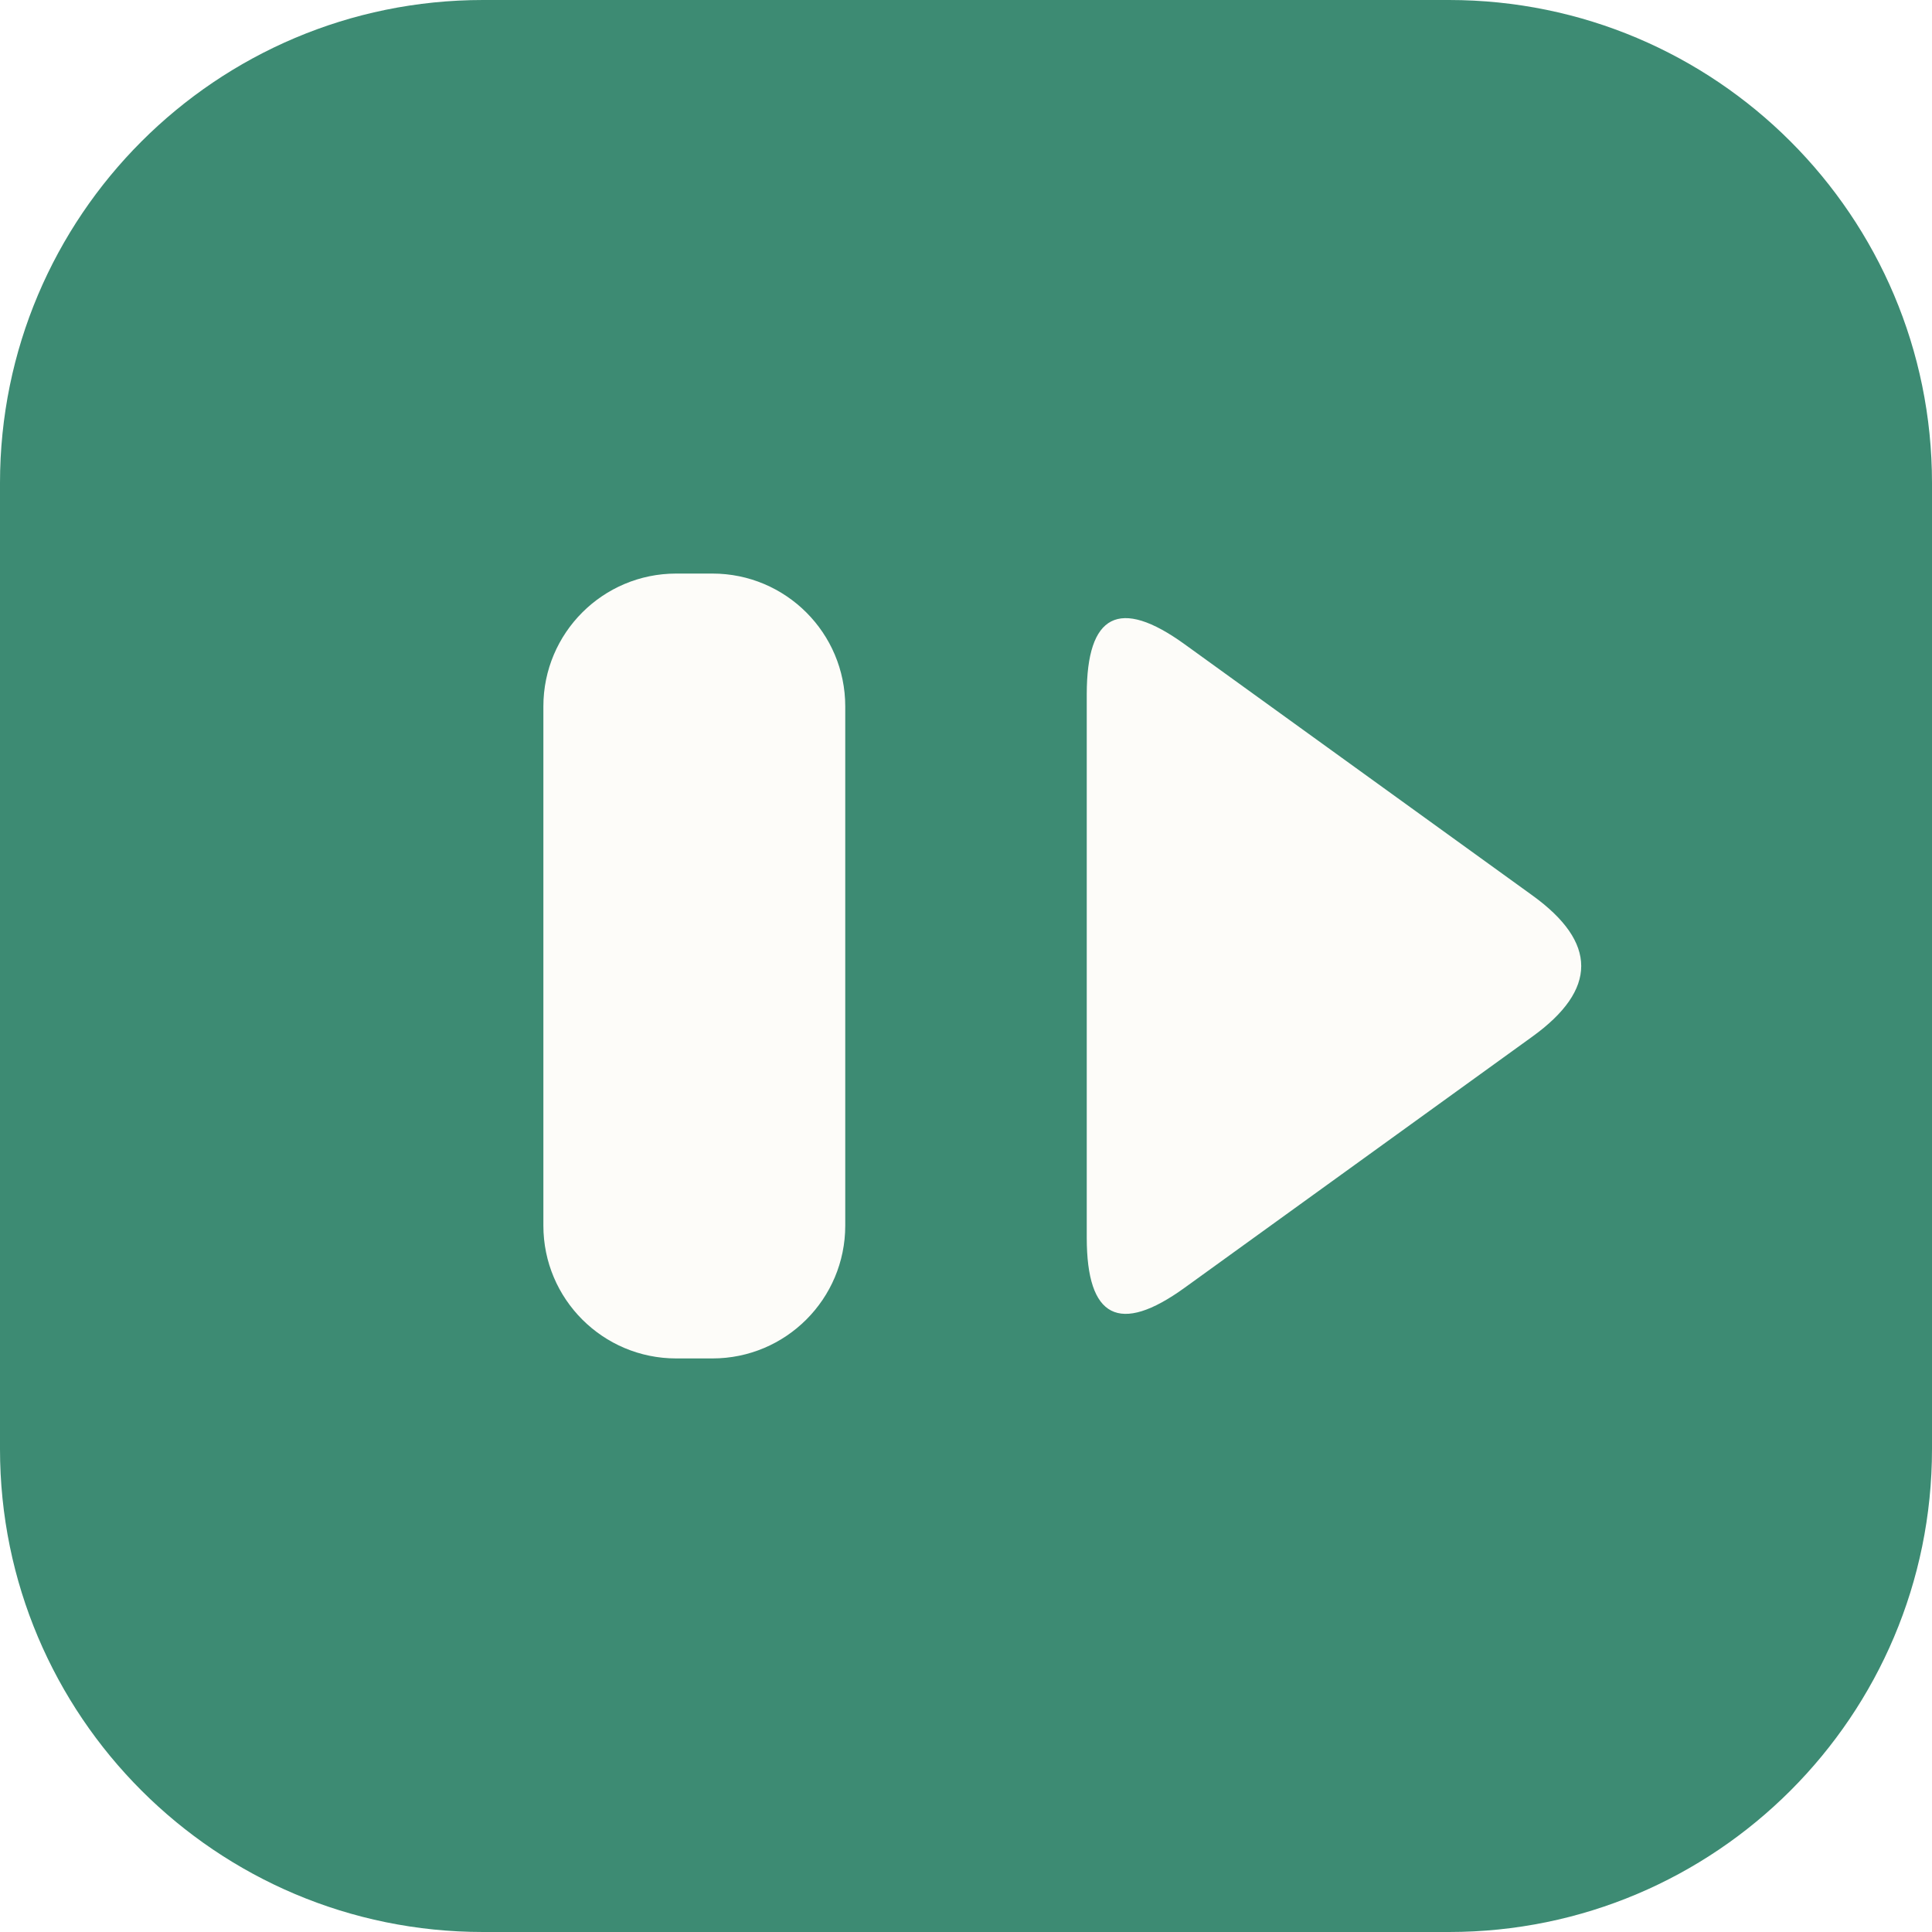
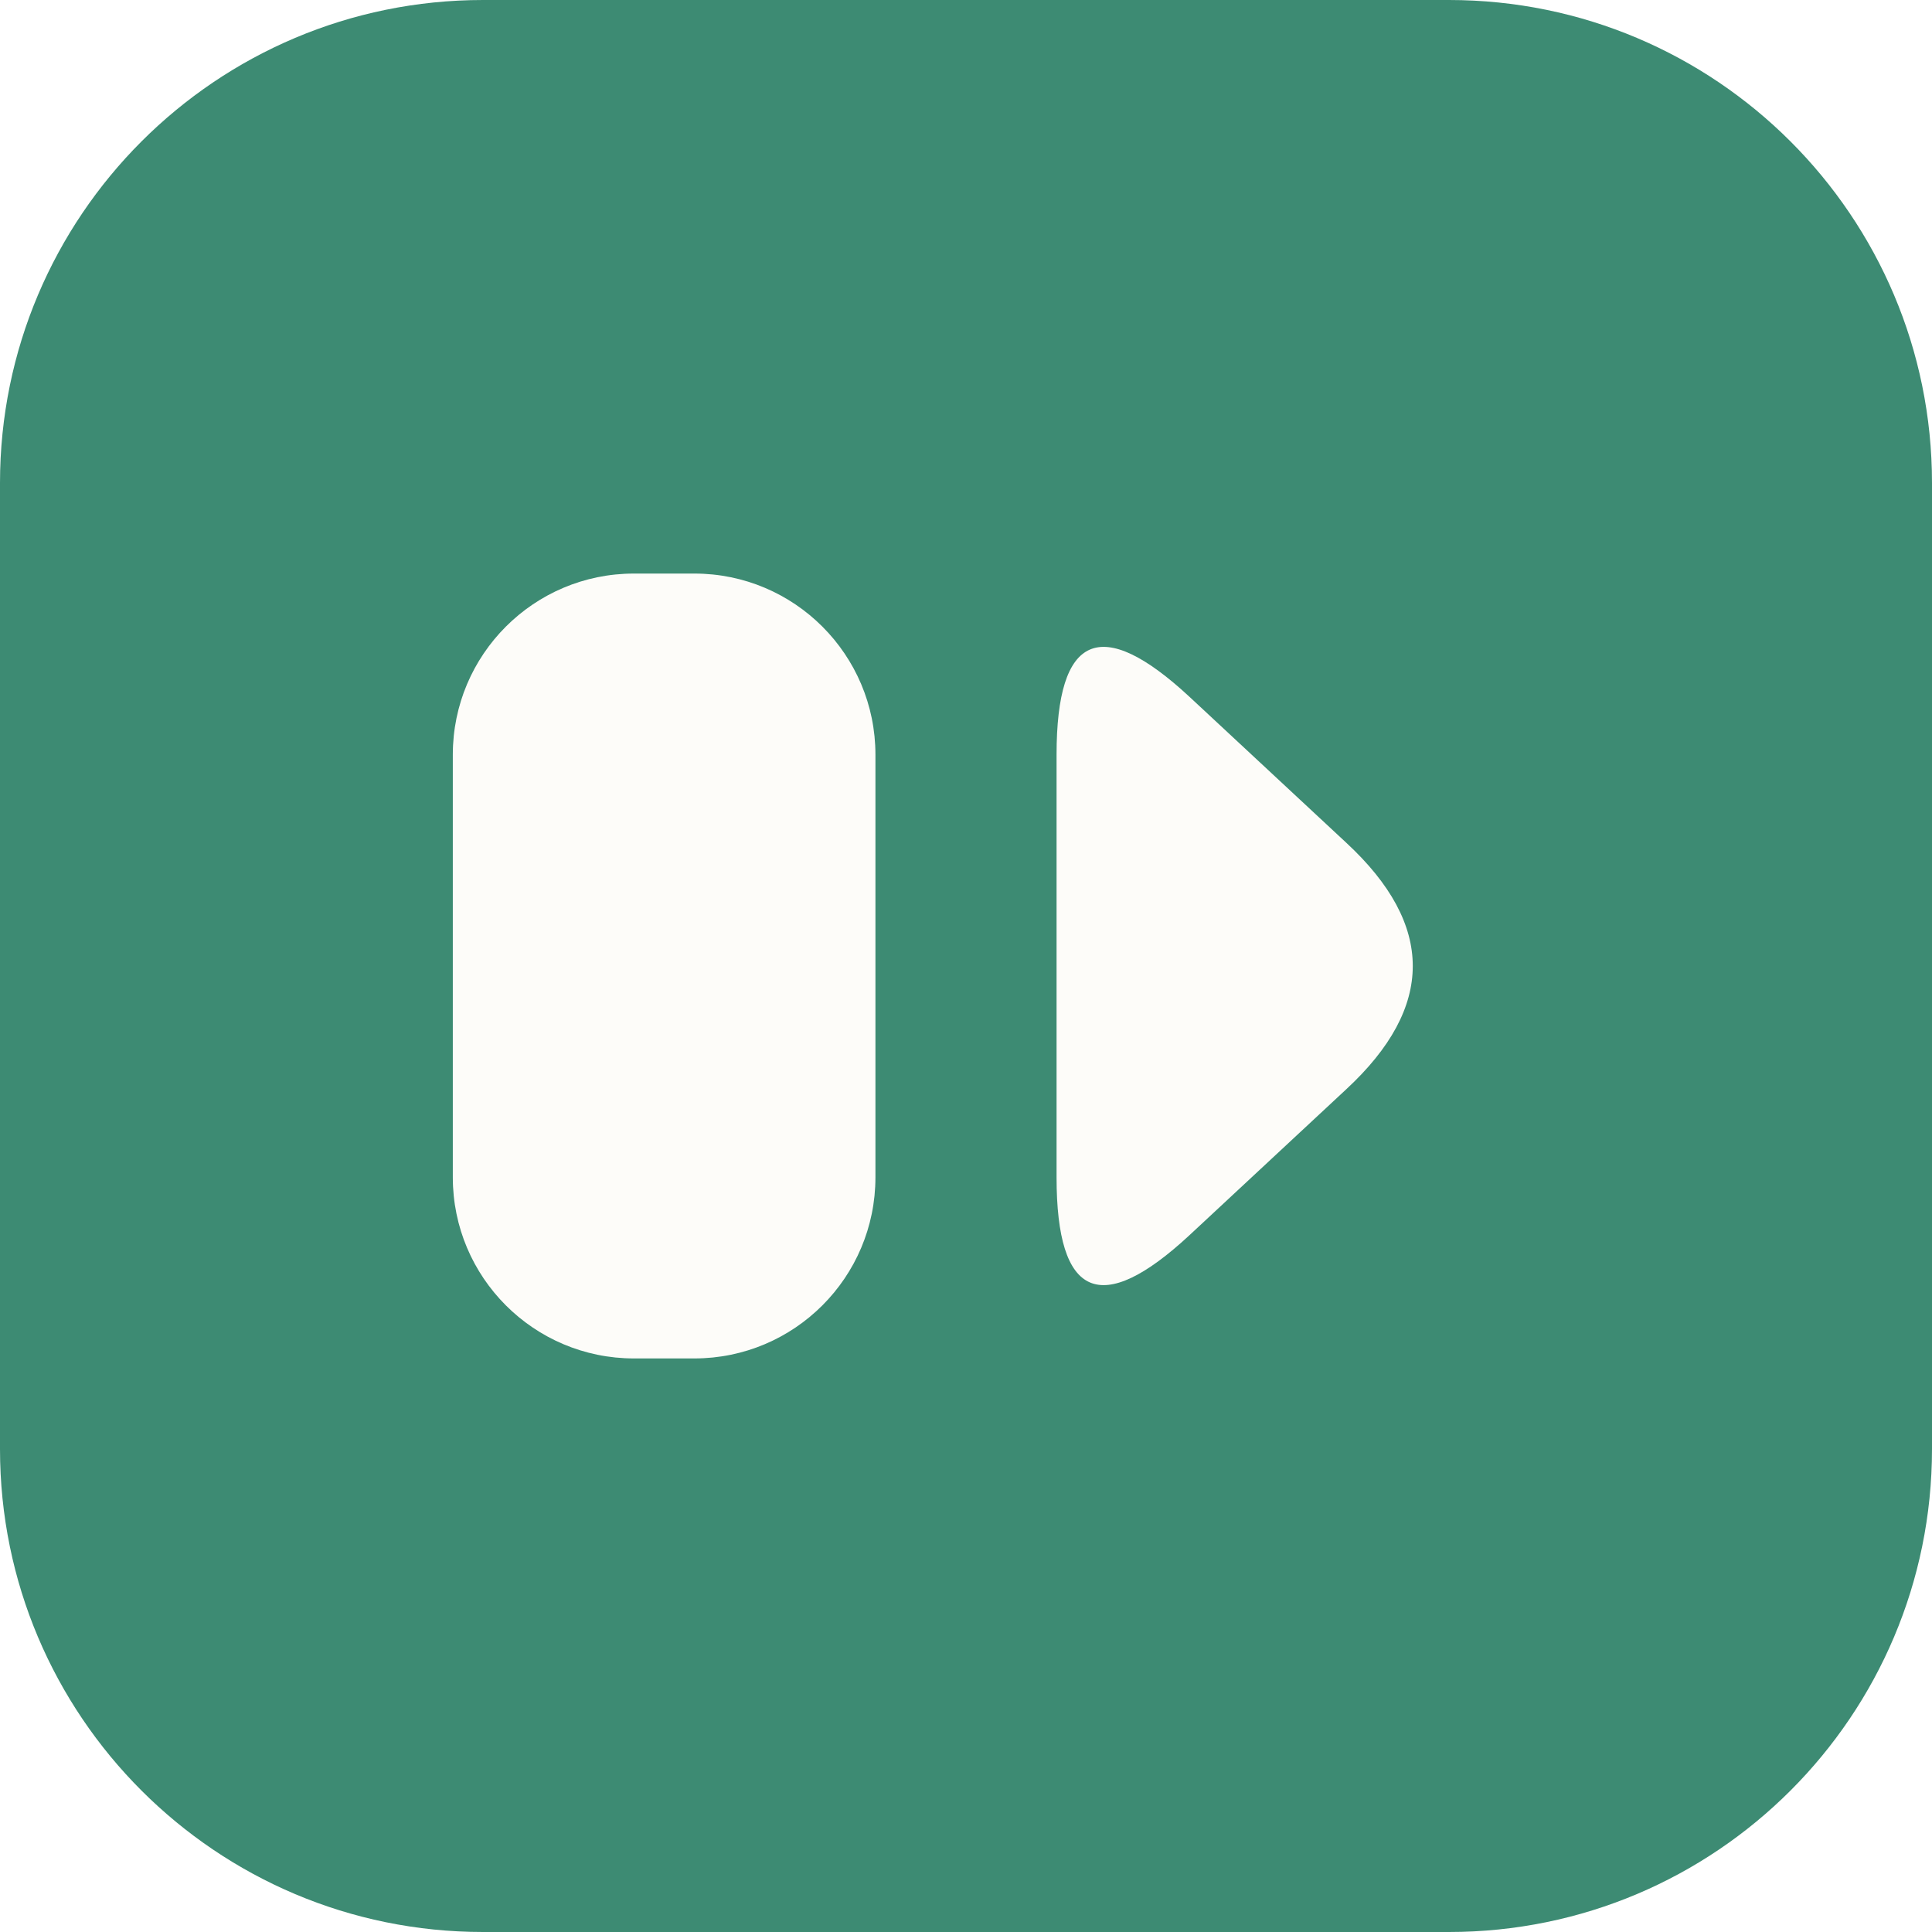
<svg xmlns="http://www.w3.org/2000/svg" viewBox="0 0 32 32">
  <rect width="32" height="32" rx="8" fill="#3d8b73" />
-   <rect x="9" y="9.5" width="5" height="13" rx="2.2" fill="#fdfcf9" />
-   <path d="M18,11.5 L18,20.5 Q18,22.5 19.62,21.33 L25.38,17.17 Q27,16 25.38,14.83 L19.62,10.67 Q18,9.5 18,11.5 Z" fill="#fdfcf9" />
+   <rect x="7.5" y="9.5" width="7" height="13" rx="3" fill="#fdfcf9" />
+   <path d="M17.5,12.5 L17.5,19.5 Q17.5,22.5 19.7,20.46 L22.3,18.04 Q24.5,16 22.3,13.96 L19.7,11.54 Q17.5,9.5 17.5,12.5 Z" fill="#fdfcf9" />
</svg>
